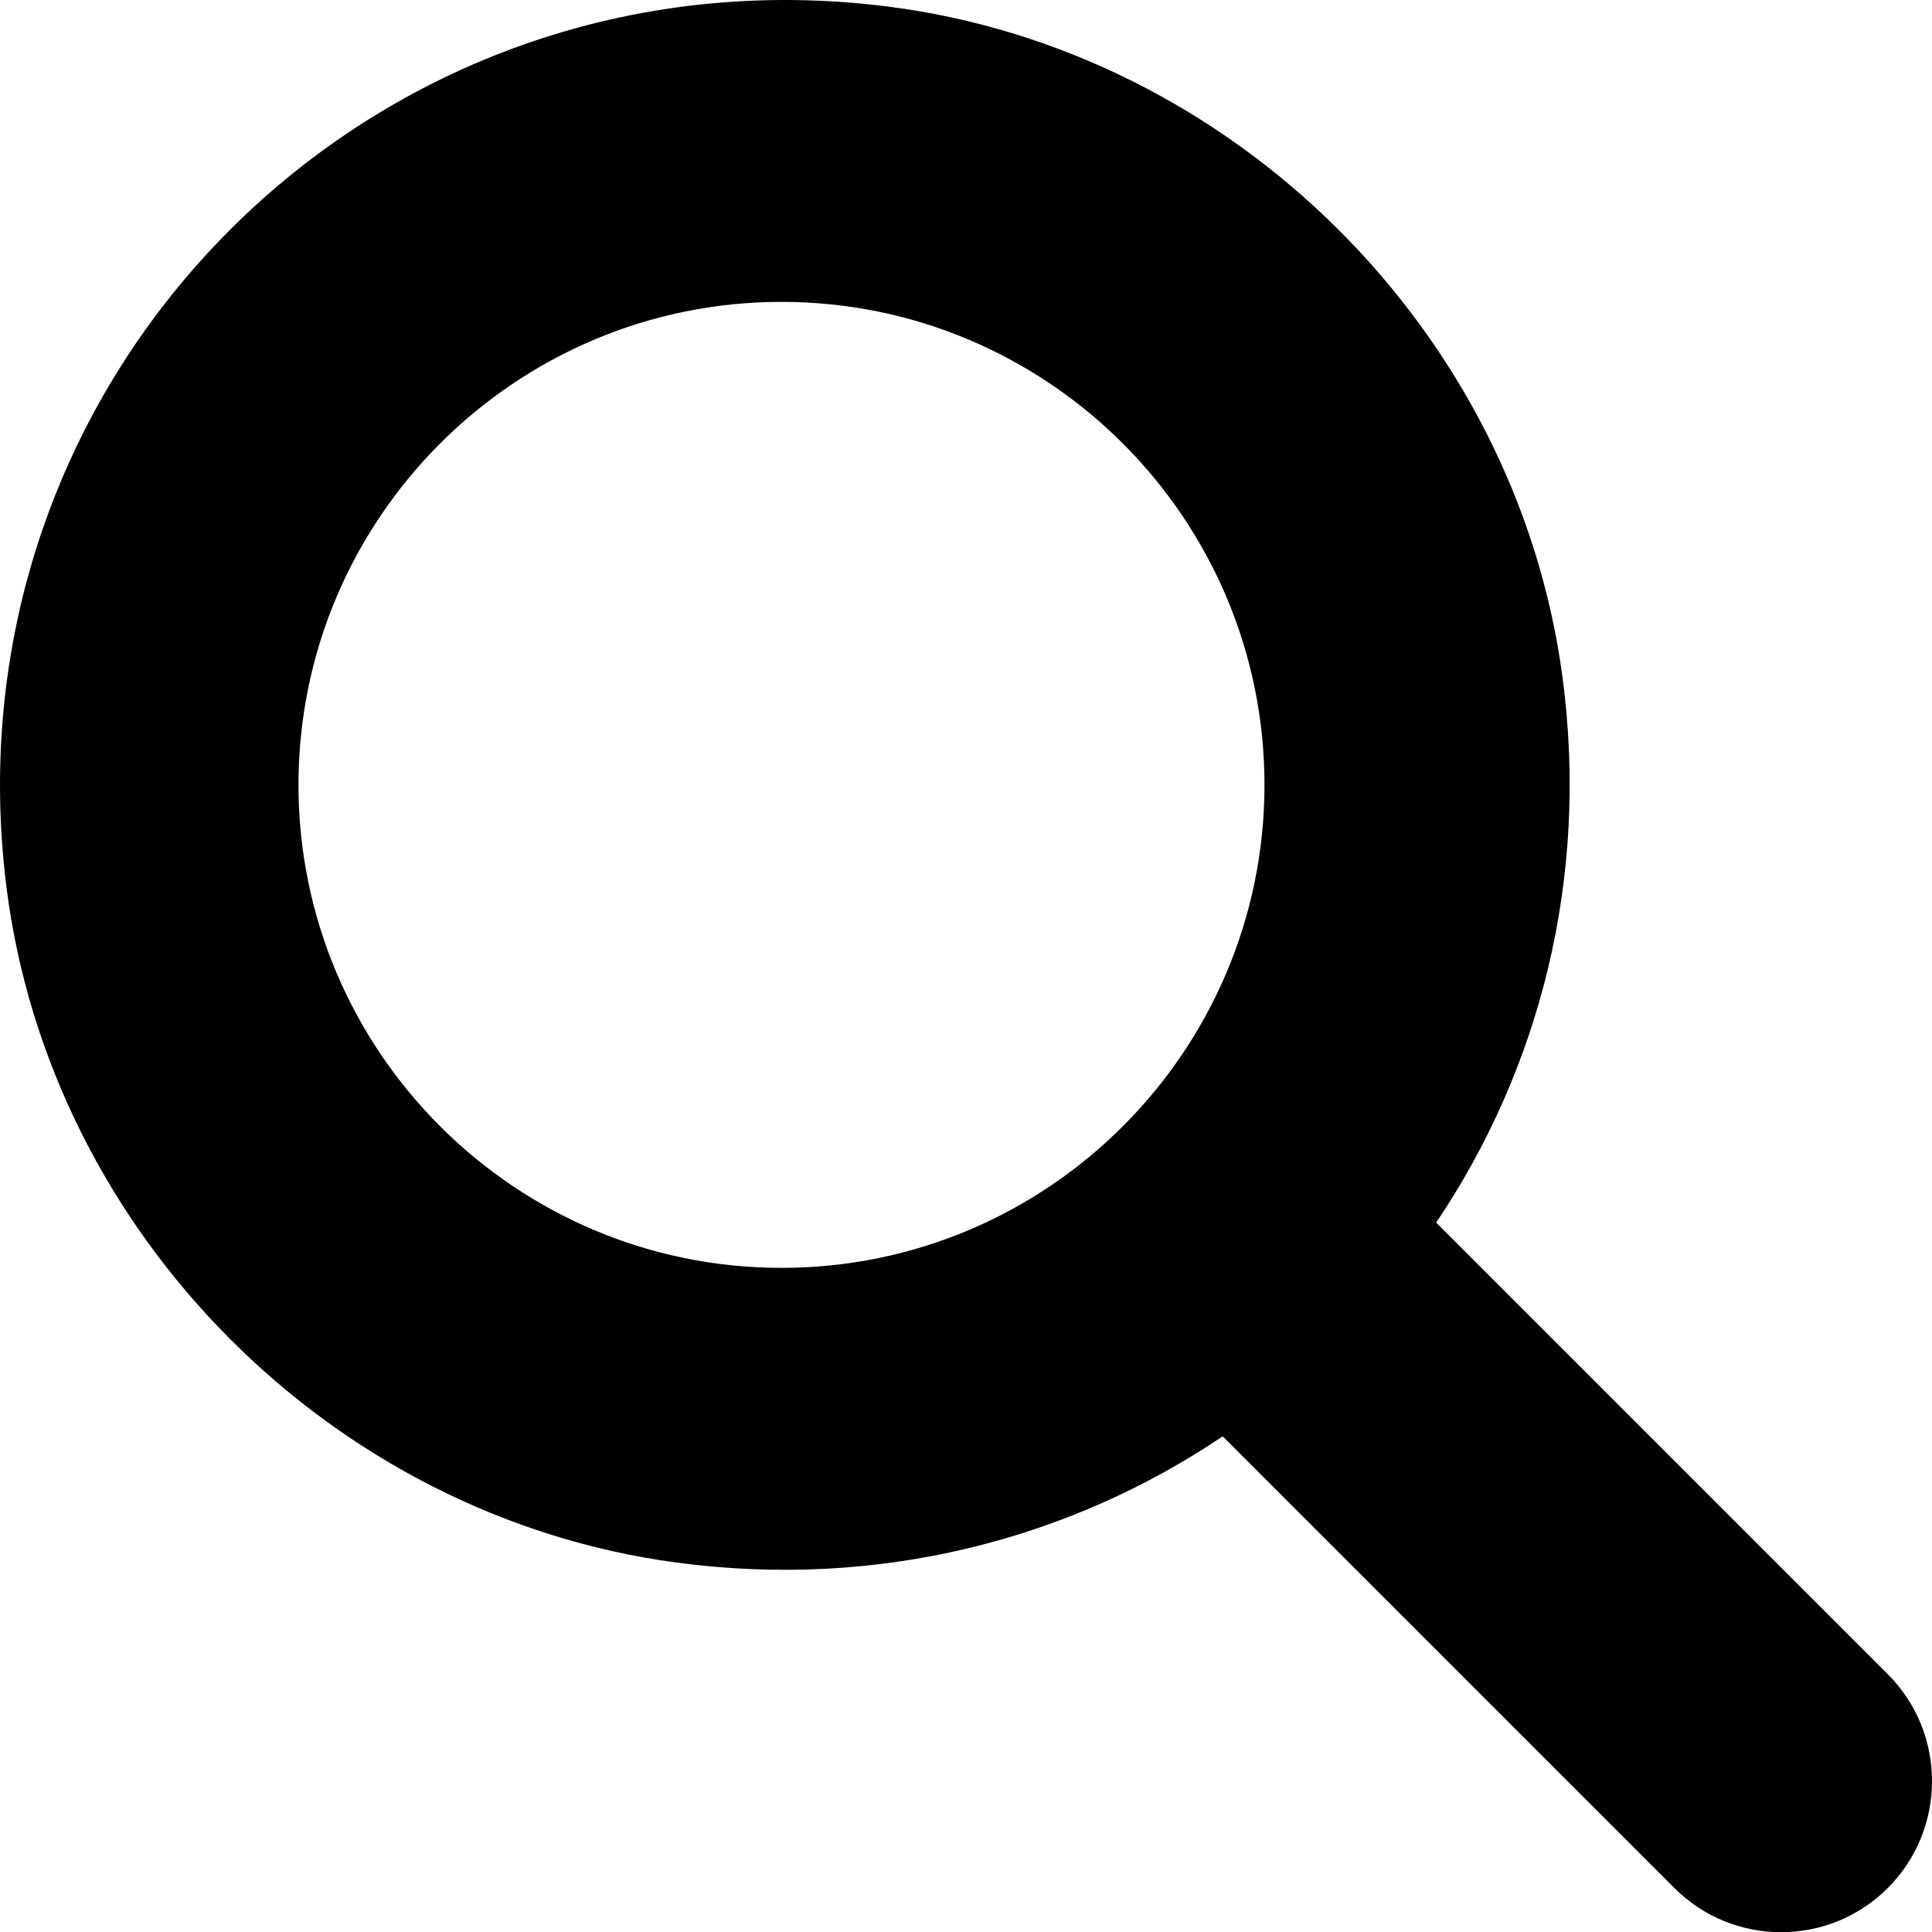
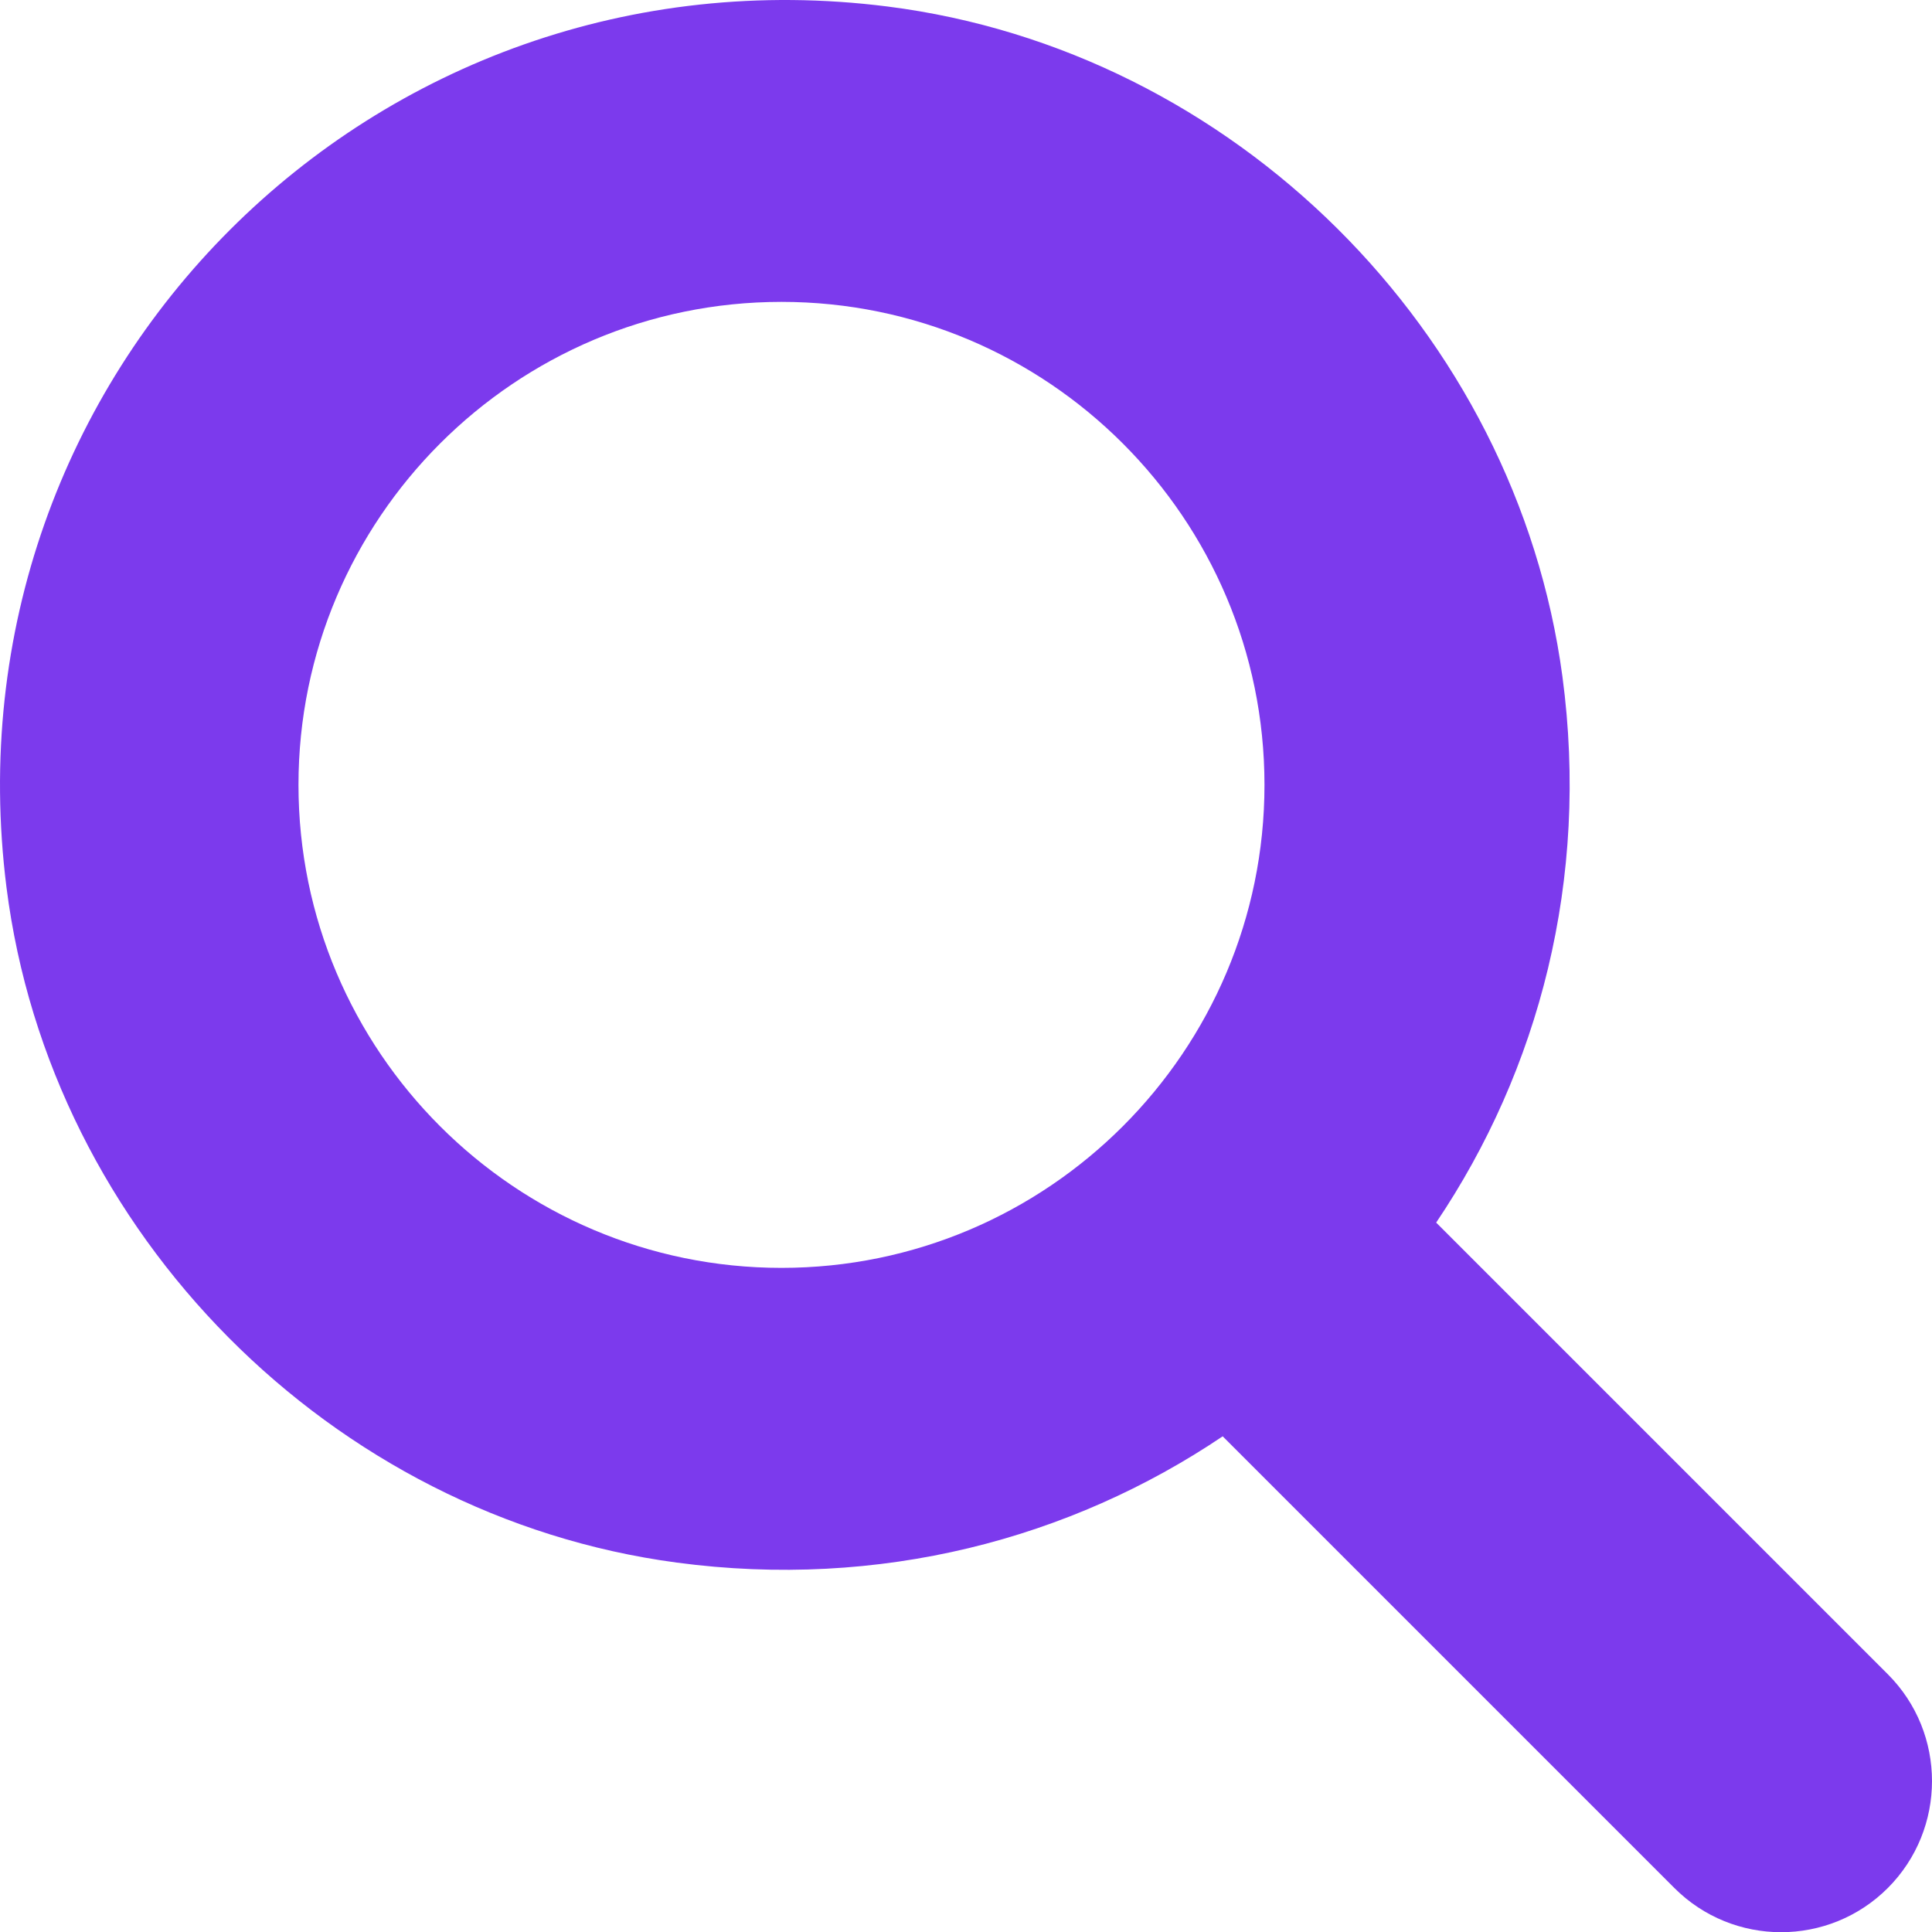
<svg xmlns="http://www.w3.org/2000/svg" version="1.1" width="512" height="512">
  <svg viewBox="0 0 512 512">
-     <path d="M500.3 443.7l-119.7-119.7c27.22-40.41 40.65-90.9 33.46-144.7C401.8 87.79 326.8 13.32 235.2 1.723C99.01-15.51-15.51 99.01 1.724 235.2c11.6 91.64 86.08 166.7 177.6 178.9c53.8 7.189 104.3-6.236 144.7-33.46l119.7 119.7c15.62 15.62 40.95 15.62 56.57 0C515.9 484.7 515.9 459.3 500.3 443.7zM79.1 208c0-70.58 57.42-128 128-128s128 57.42 128 128c0 70.58-57.42 128-128 128S79.1 278.6 79.1 208z" />
+     <path d="M500.3 443.7l-119.7-119.7c27.22-40.41 40.65-90.9 33.46-144.7C401.8 87.79 326.8 13.32 235.2 1.723C99.01-15.51-15.51 99.01 1.724 235.2c11.6 91.64 86.08 166.7 177.6 178.9c53.8 7.189 104.3-6.236 144.7-33.46l119.7 119.7c15.62 15.62 40.95 15.62 56.57 0C515.9 484.7 515.9 459.3 500.3 443.7zM79.1 208c0-70.58 57.42-128 128-128s128 57.42 128 128c0 70.58-57.42 128-128 128S79.1 278.6 79.1 208z" fill="#7C3AED" />
  </svg>
  <style>@media (prefers-color-scheme: light) { :root { filter: none; } }
- @media (prefers-color-scheme: dark) { :root { filter: invert(100%); } }
+ @media (prefers-color-scheme: dark) { :root { filter: none; } }
</style>
</svg>
